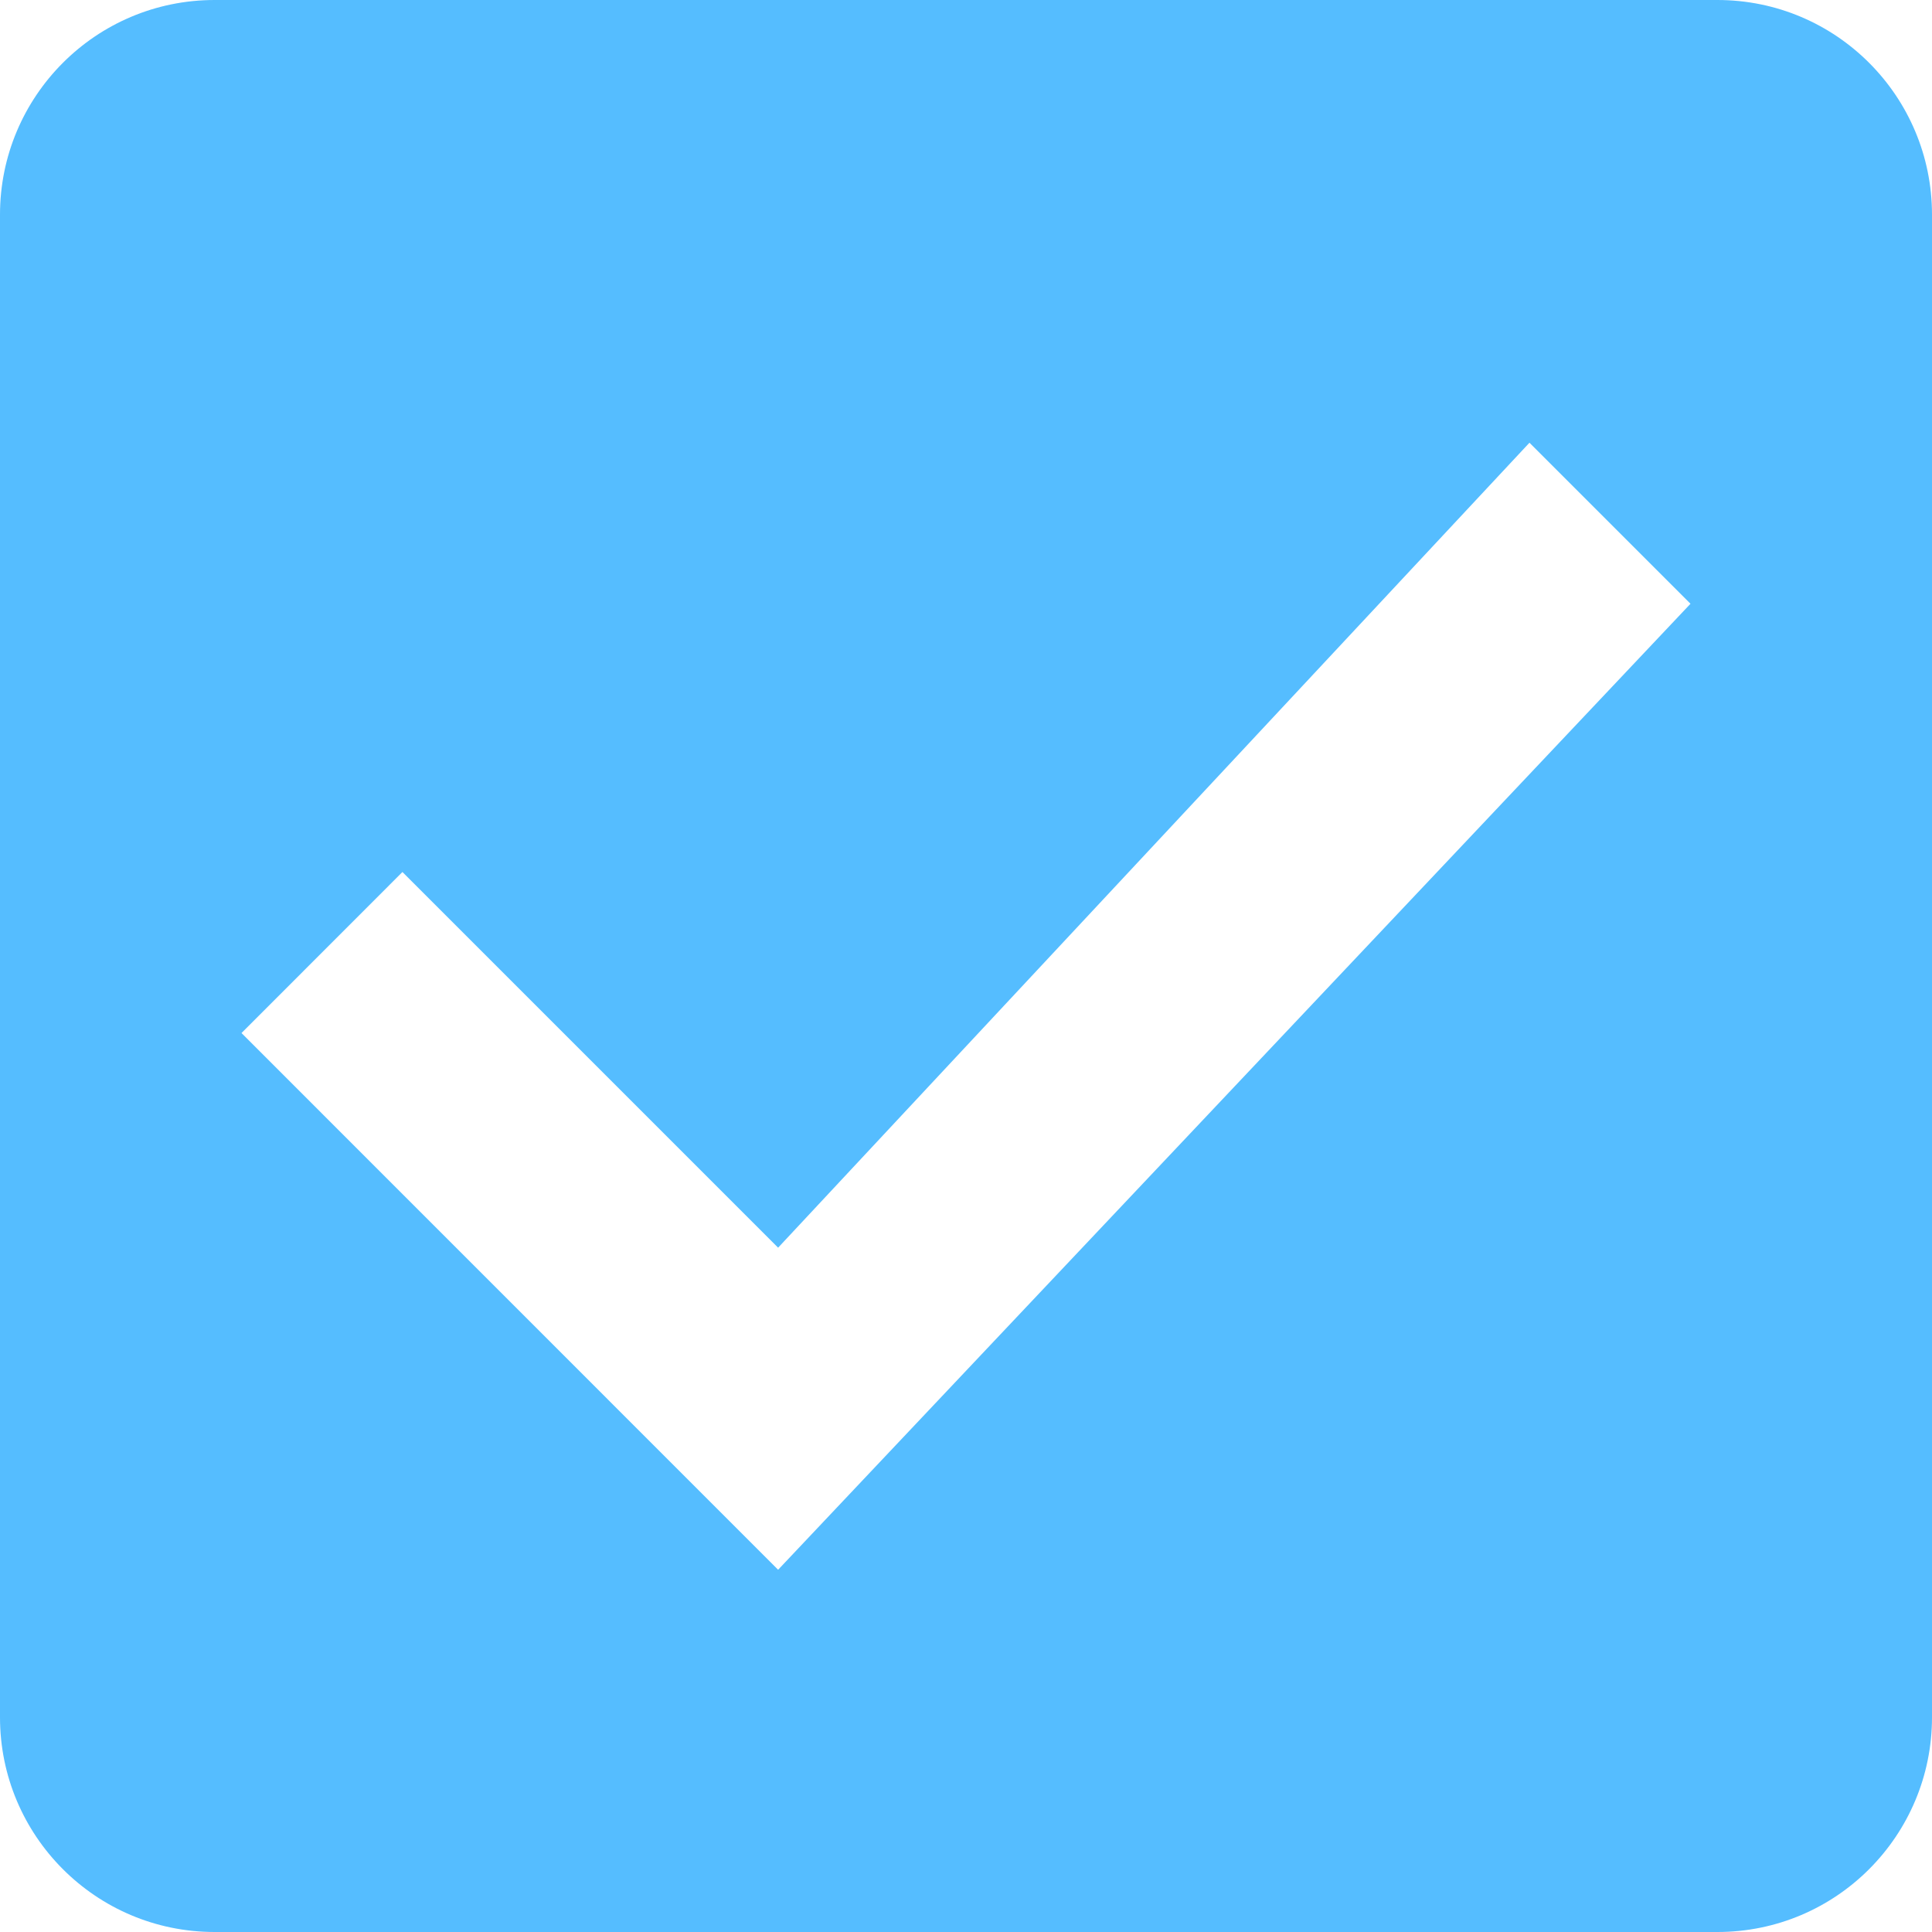
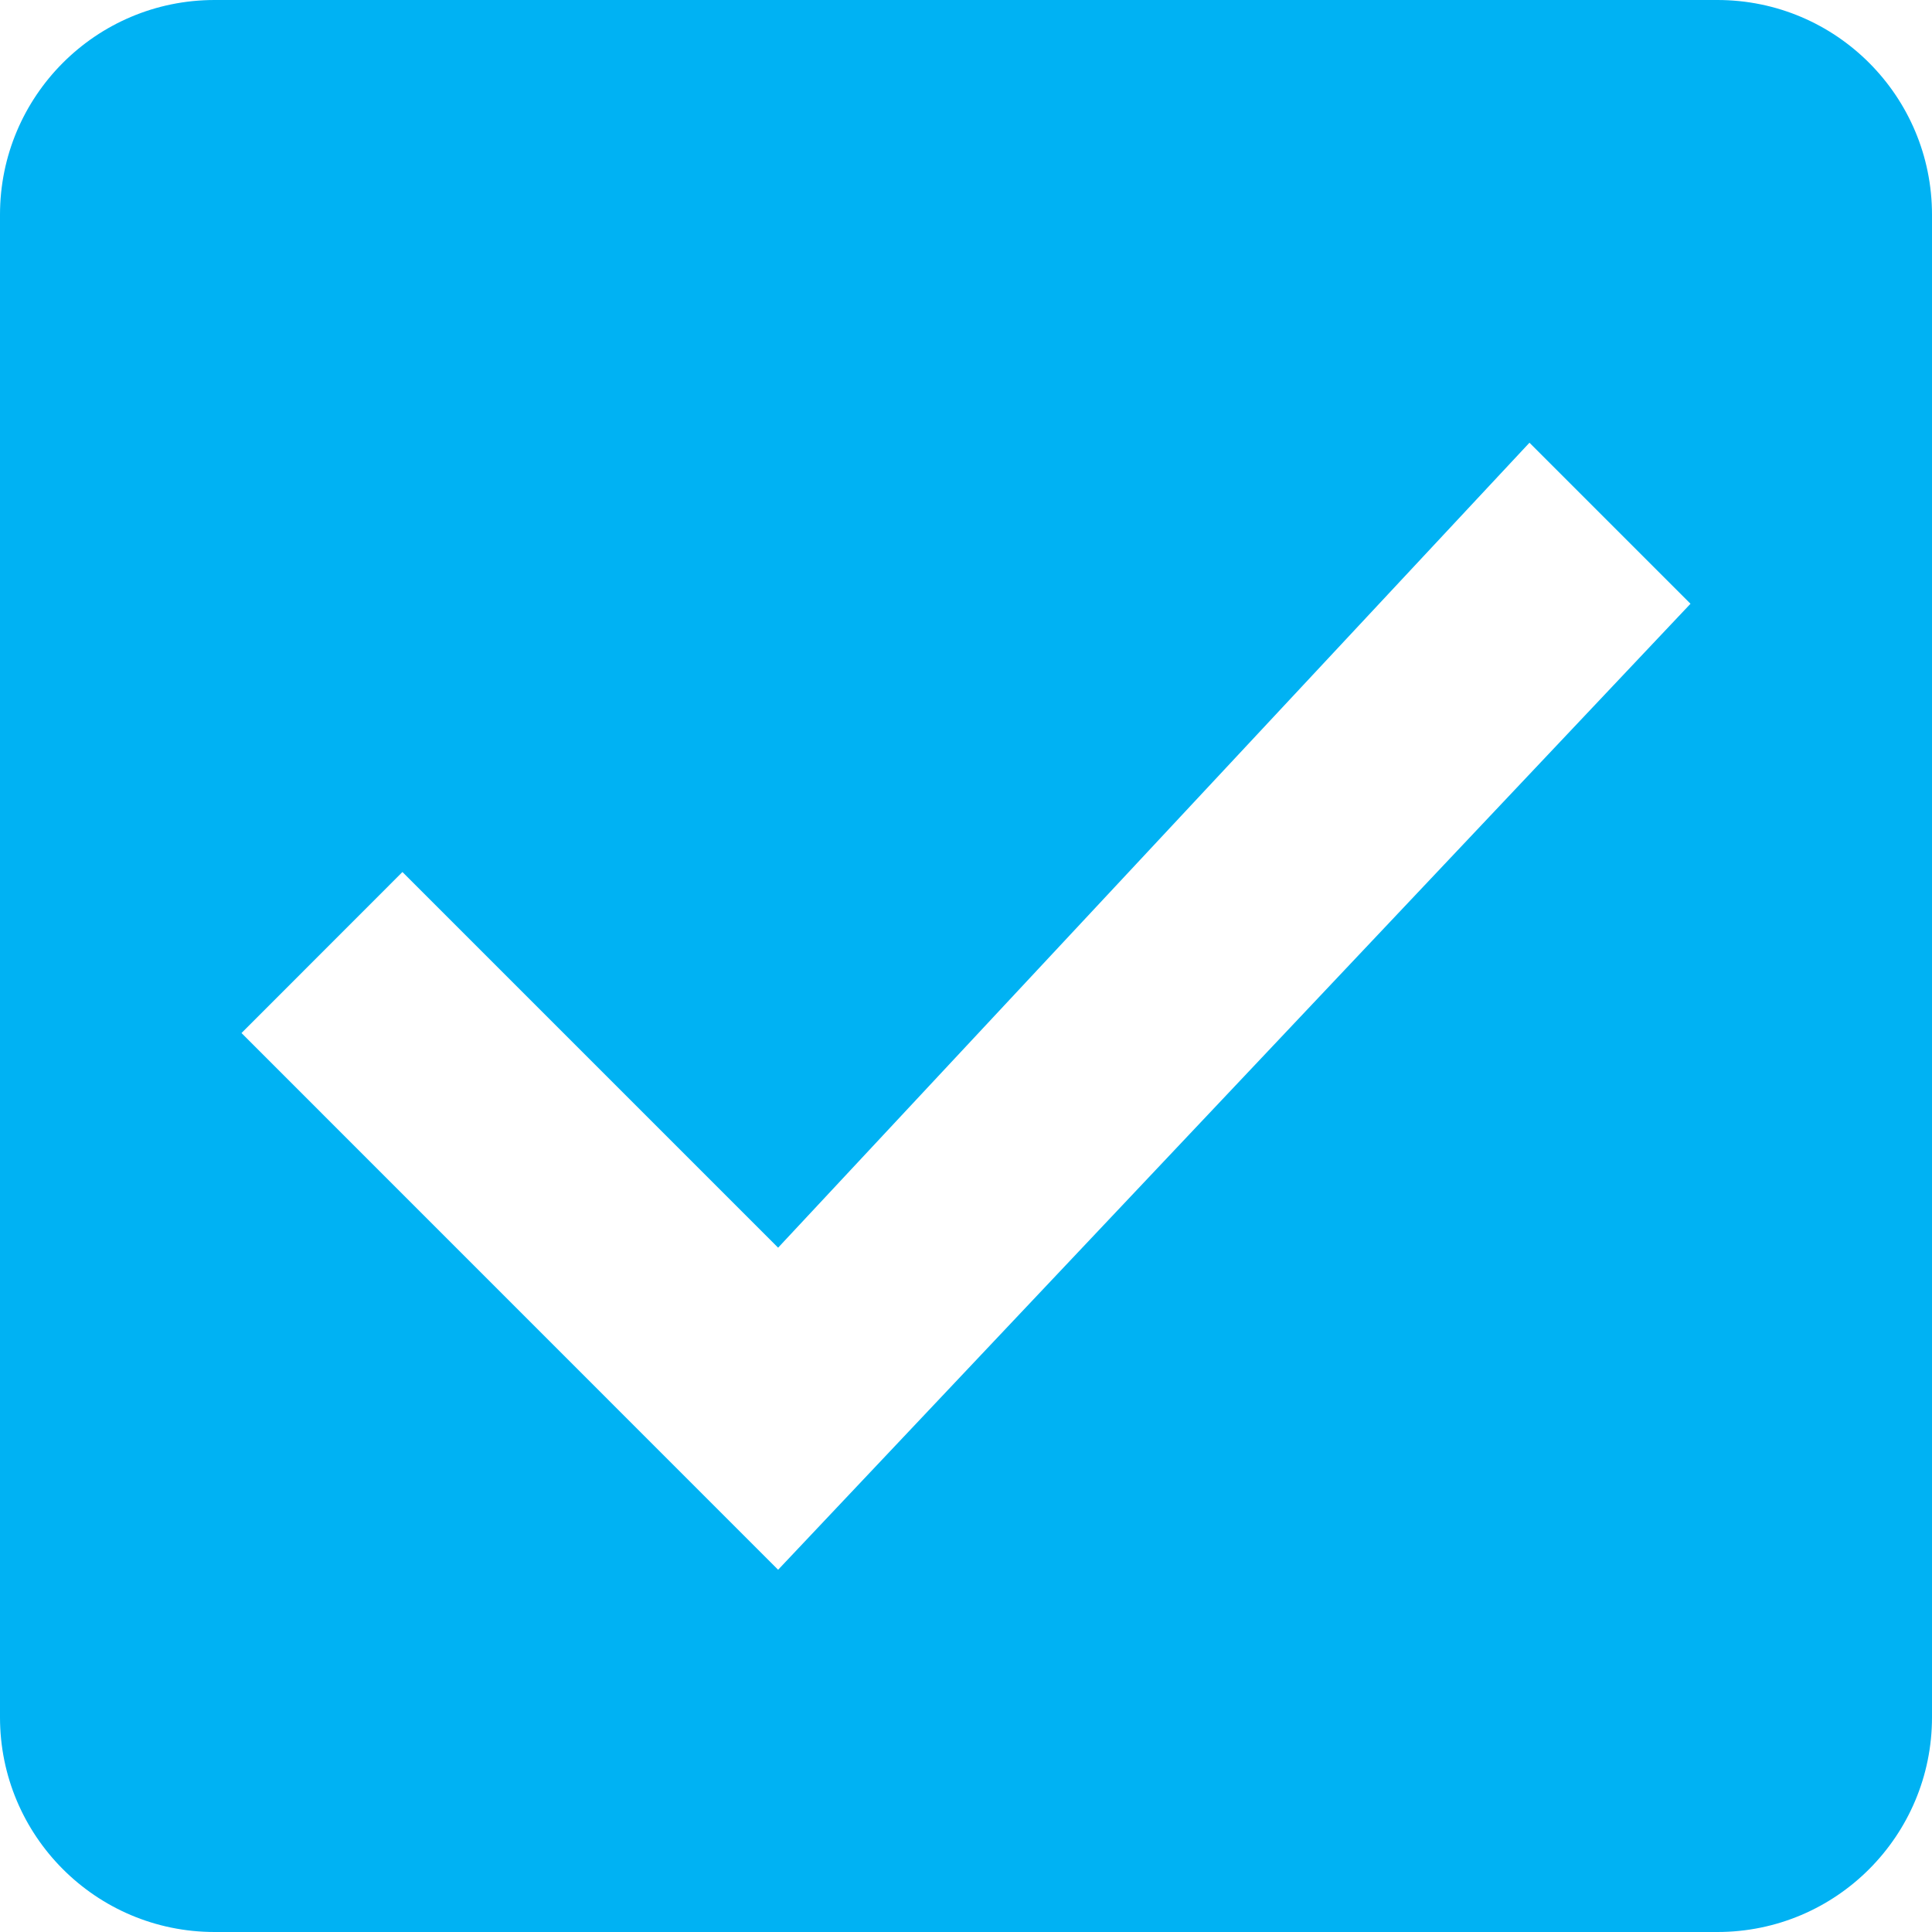
<svg xmlns="http://www.w3.org/2000/svg" height="20" viewBox="0 0 20 20" width="20" version="1.1" id="svg4" style="fill:#000000">
  <defs id="defs8" />
-   <path d="M 17.778,0 H 2.222 C 0.989,0 0,1 0,2.222 V 17.778 C 0,19 0.989,20 2.222,20 H 17.778 C 19.011,20 20,19 20,17.778 V 2.222 C 20,1 19.011,0 17.778,0 Z M 8.055,16.25 2.5,10.694 4.166,9.027 8.055,12.916 15.833,4.583 17.5,6.25 Z" id="path2" style="fill:#55bdff;fill-opacity:1;stroke-width:1.111" />
+   <path d="M 17.778,0 H 2.222 C 0.989,0 0,1 0,2.222 V 17.778 C 0,19 0.989,20 2.222,20 H 17.778 C 19.011,20 20,19 20,17.778 V 2.222 C 20,1 19.011,0 17.778,0 Z M 8.055,16.25 2.5,10.694 4.166,9.027 8.055,12.916 15.833,4.583 17.5,6.25 Z" id="path2" style="fill:#00b2f3;fill-opacity:1;stroke-width:1.111" />
</svg>
